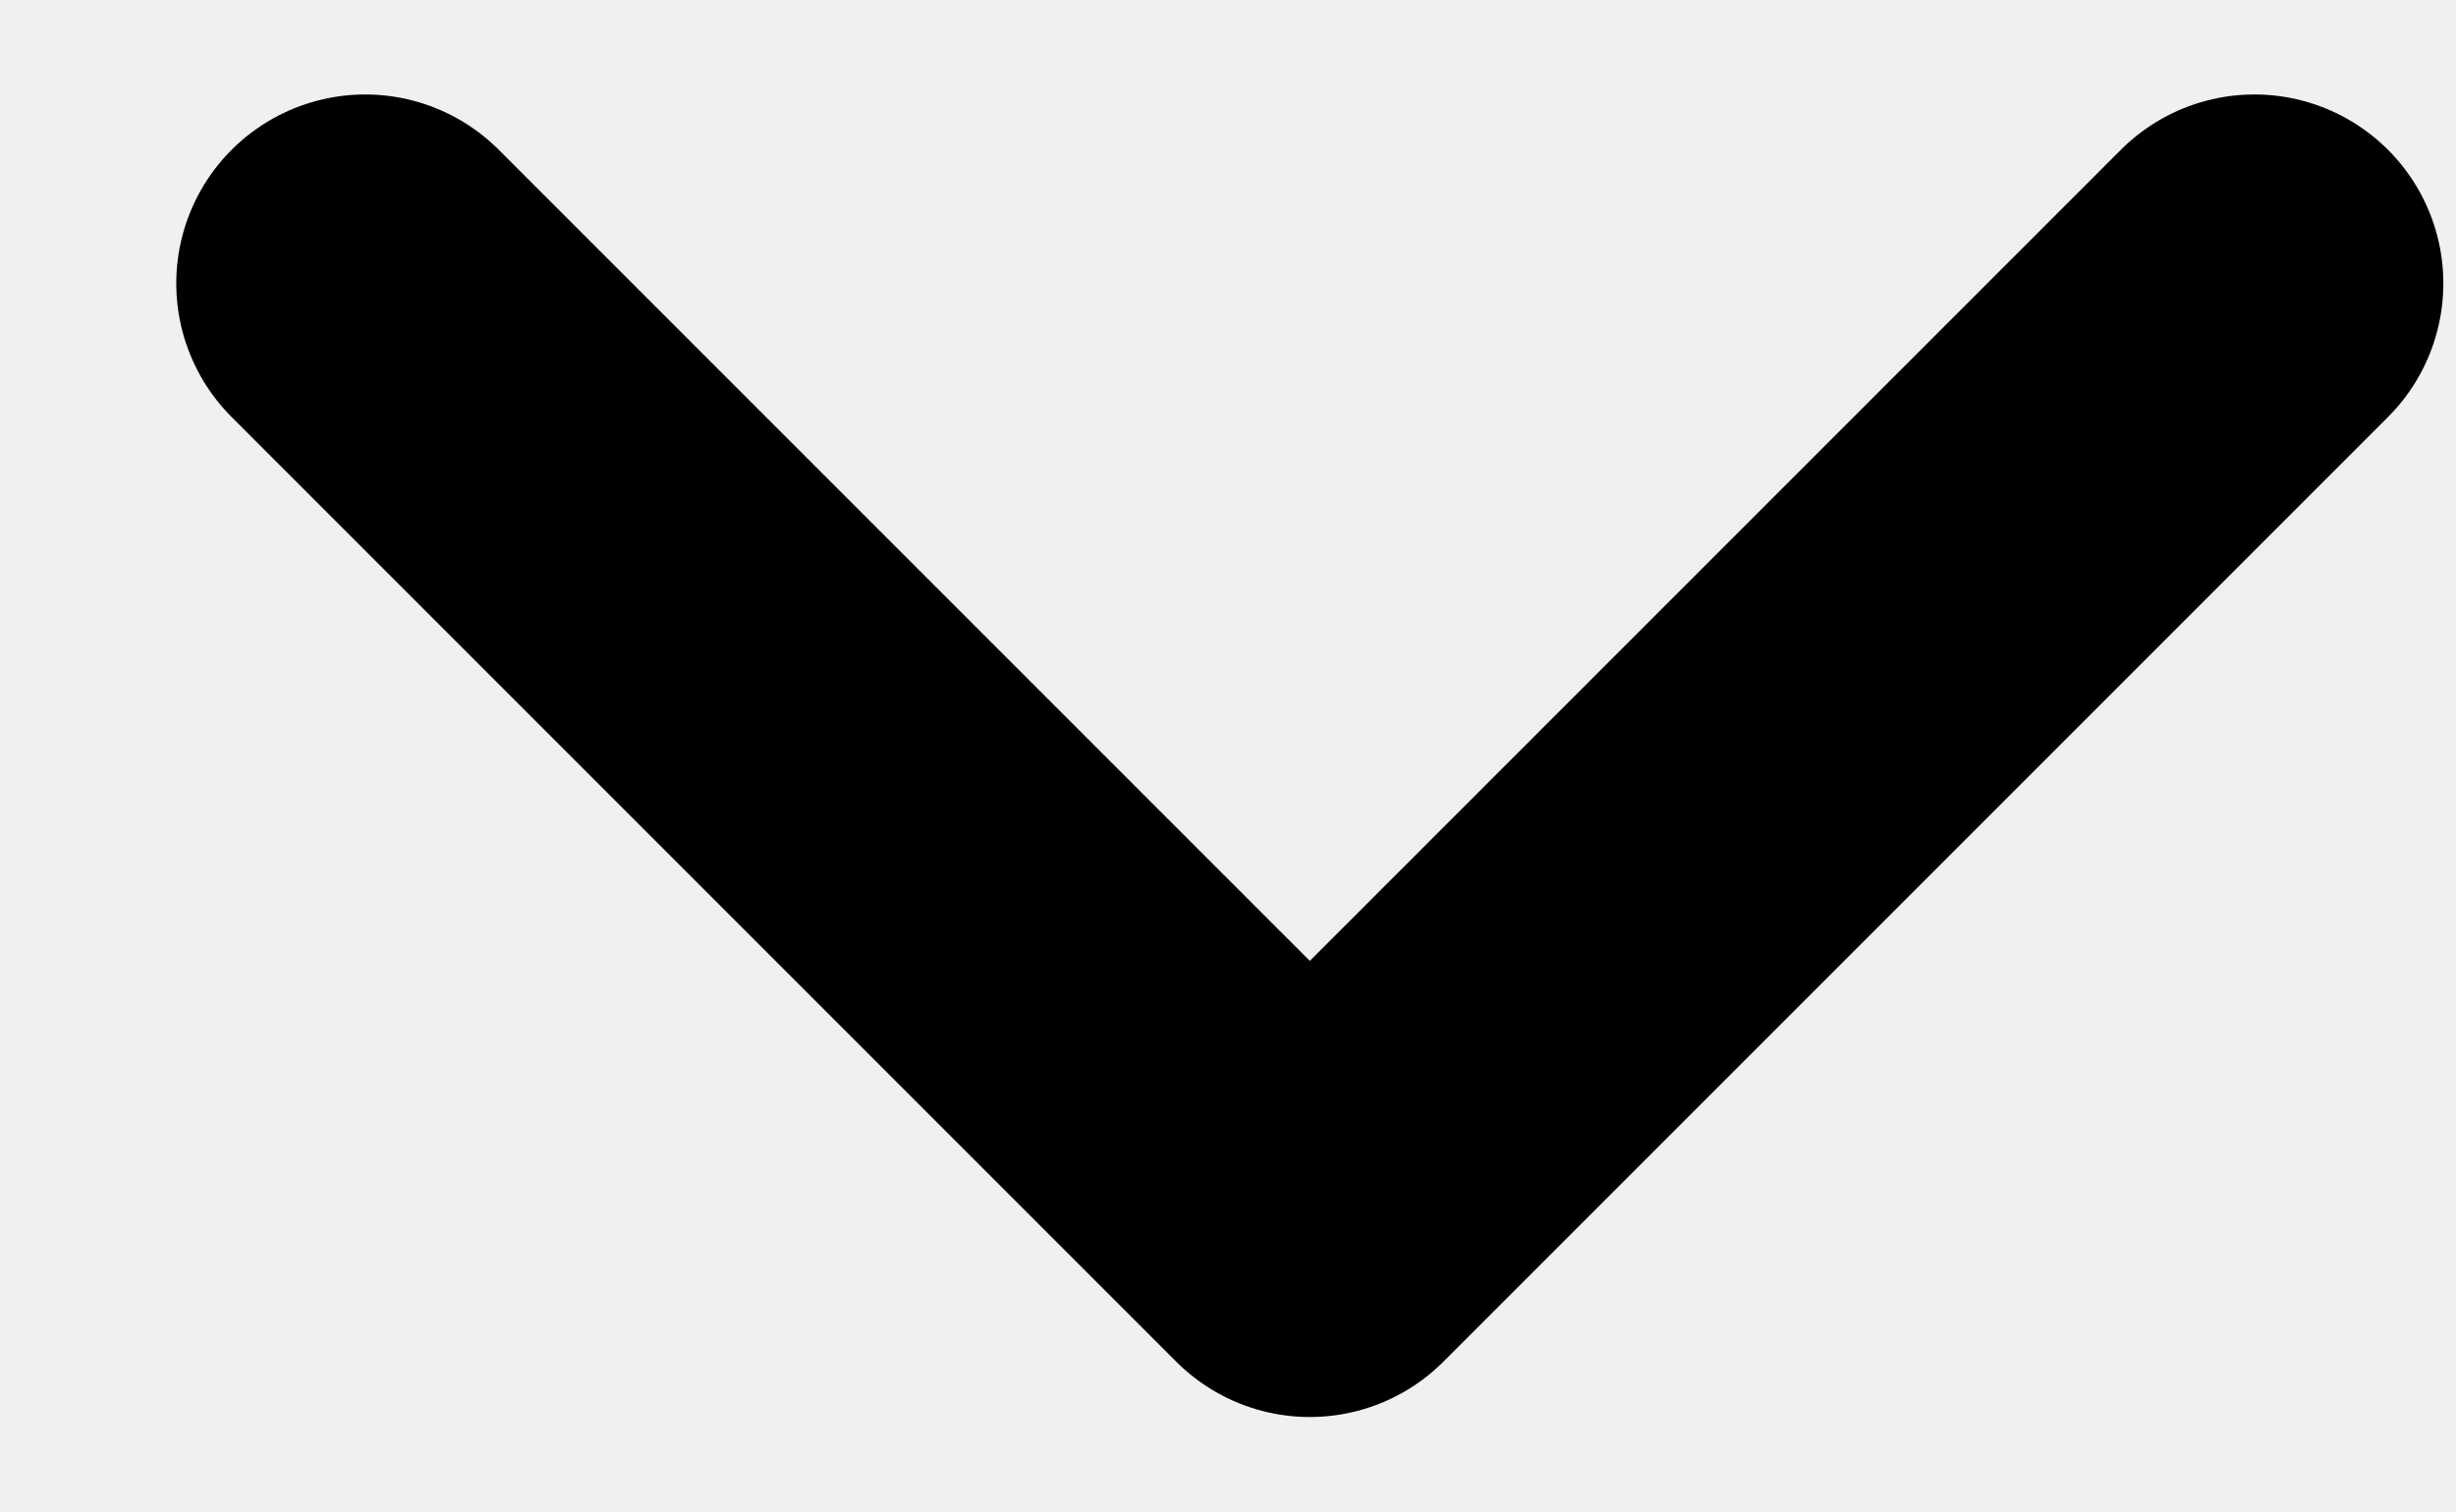
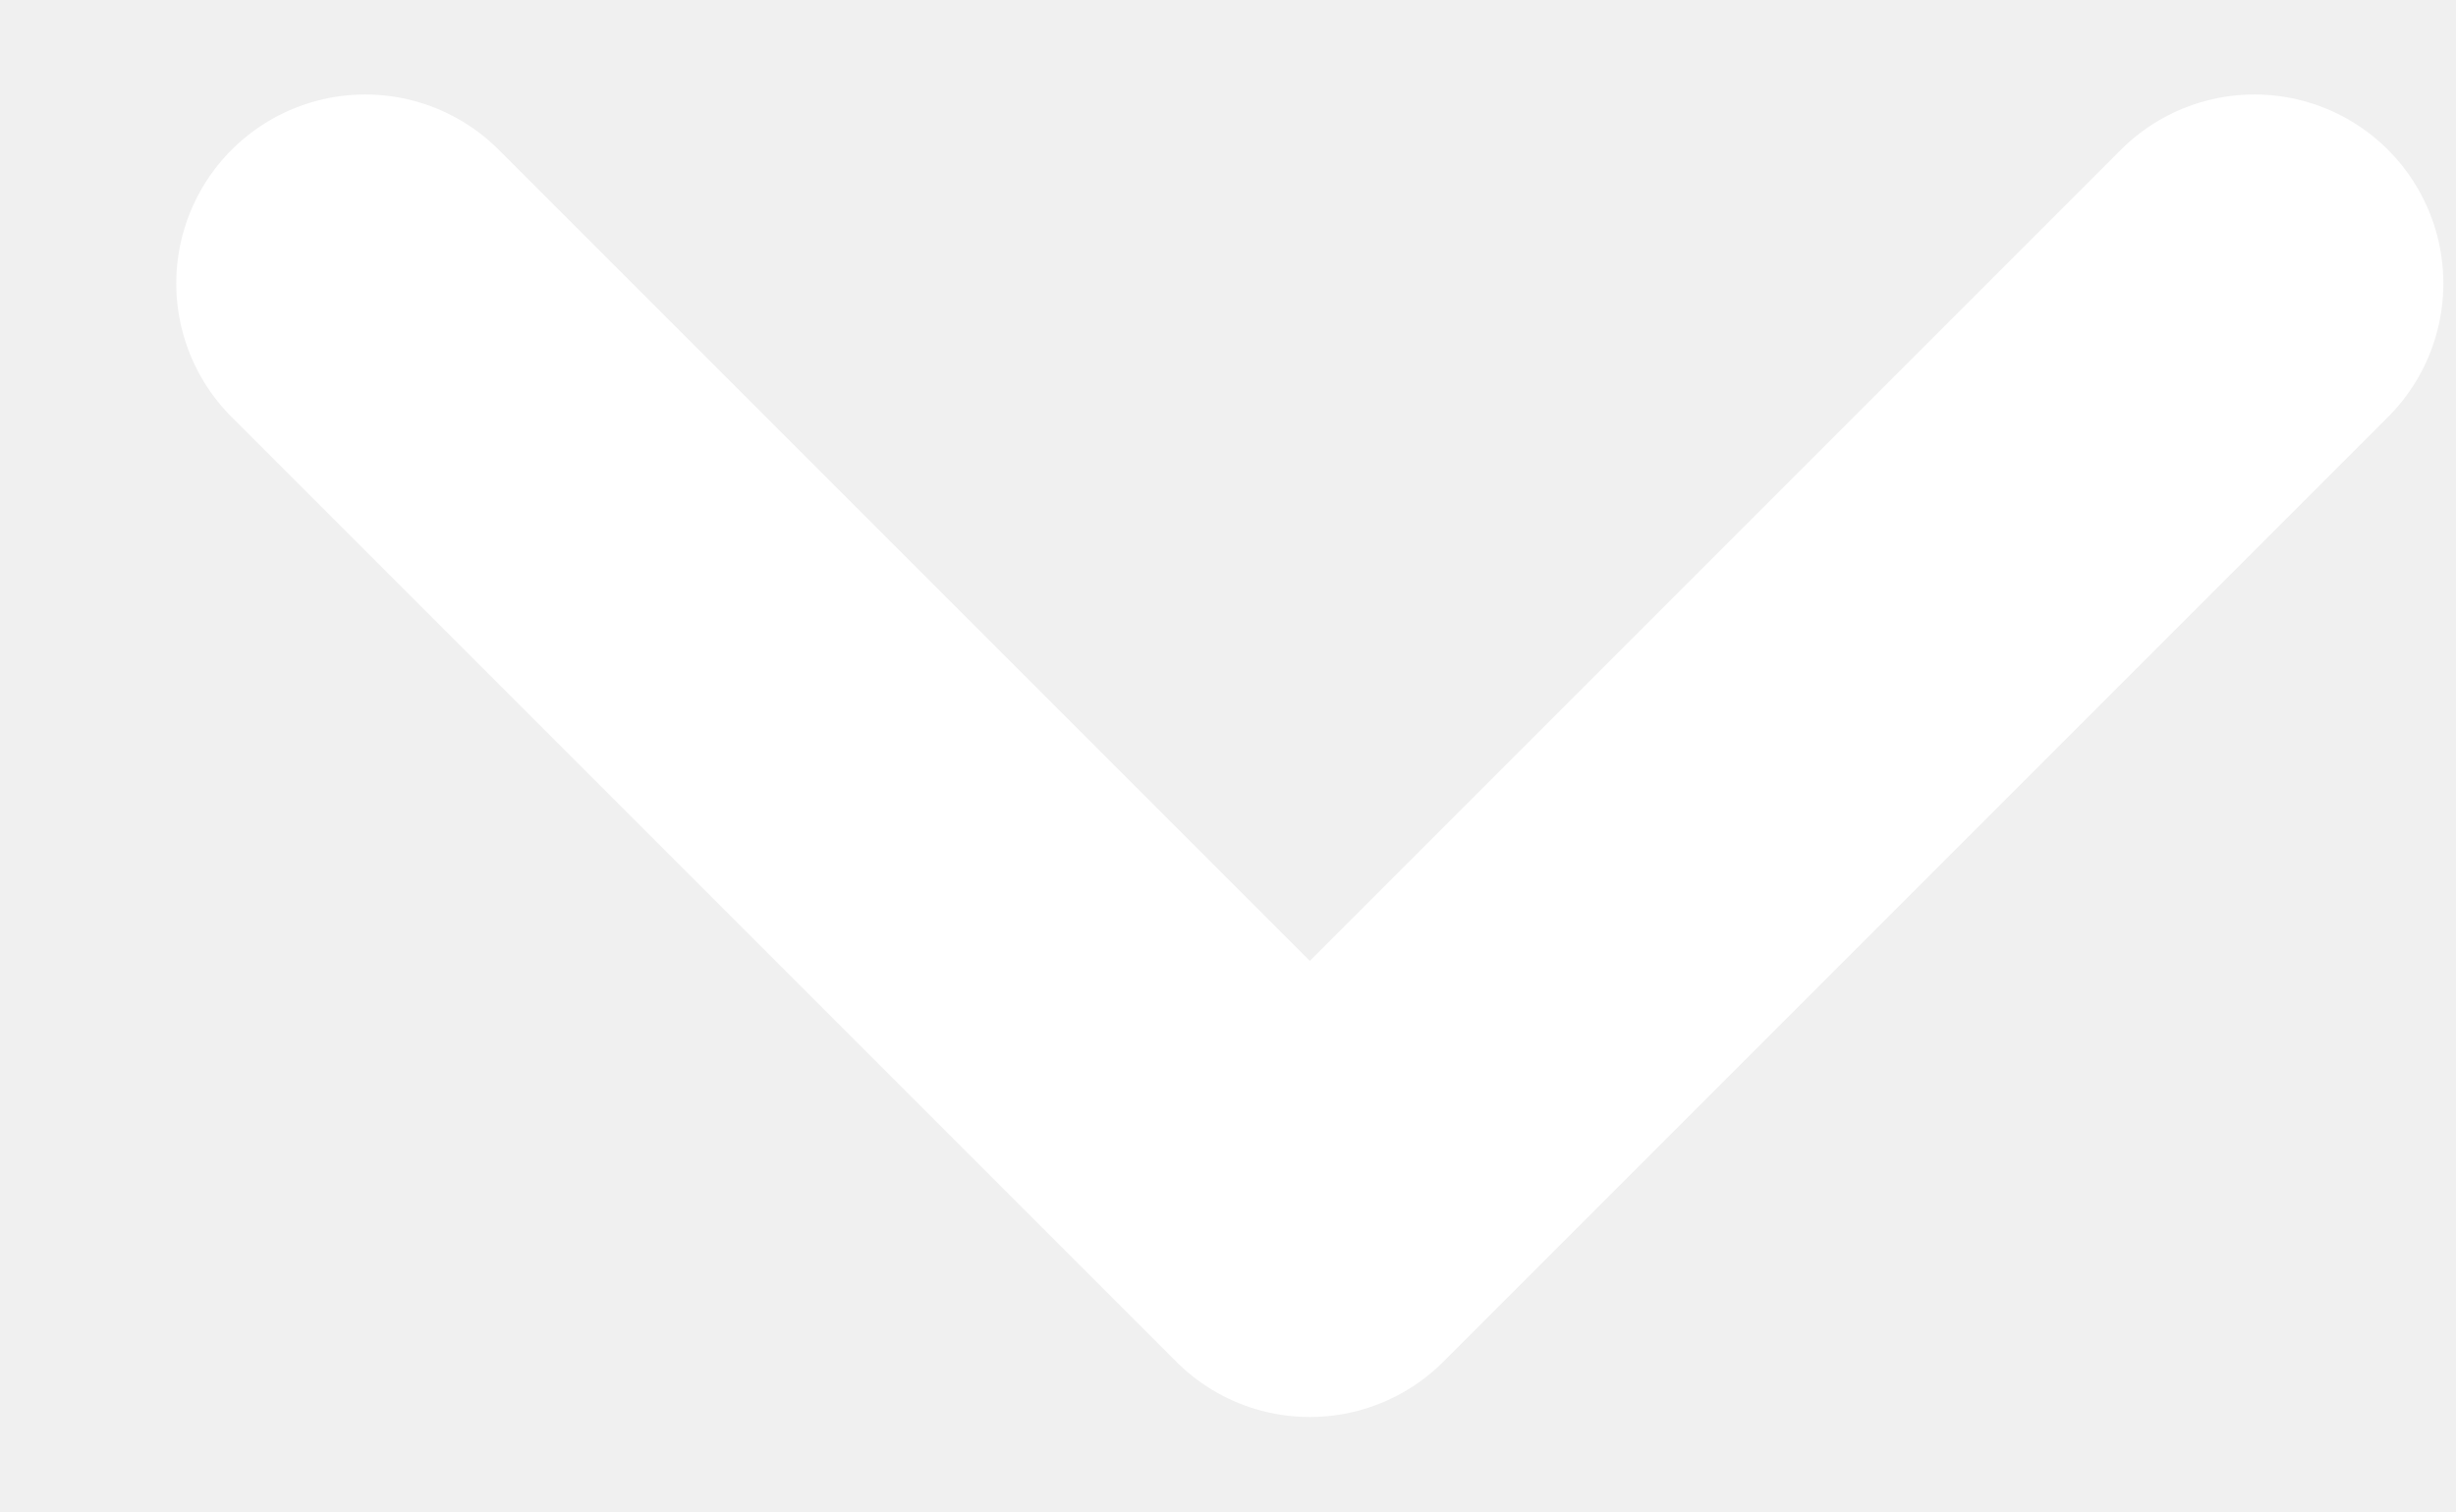
<svg xmlns="http://www.w3.org/2000/svg" width="13" height="8" viewBox="0 0 13 8" fill="none">
-   <path d="M1.933 1.5L6.933 6.5L11.933 1.5" stroke="black" stroke-width="2" stroke-linecap="round" stroke-linejoin="round" />
+   <path d="M1.933 1.5L6.933 6.5L11.933 1.5" stroke="white" stroke-width="2" stroke-linecap="round" stroke-linejoin="round" />
</svg>
